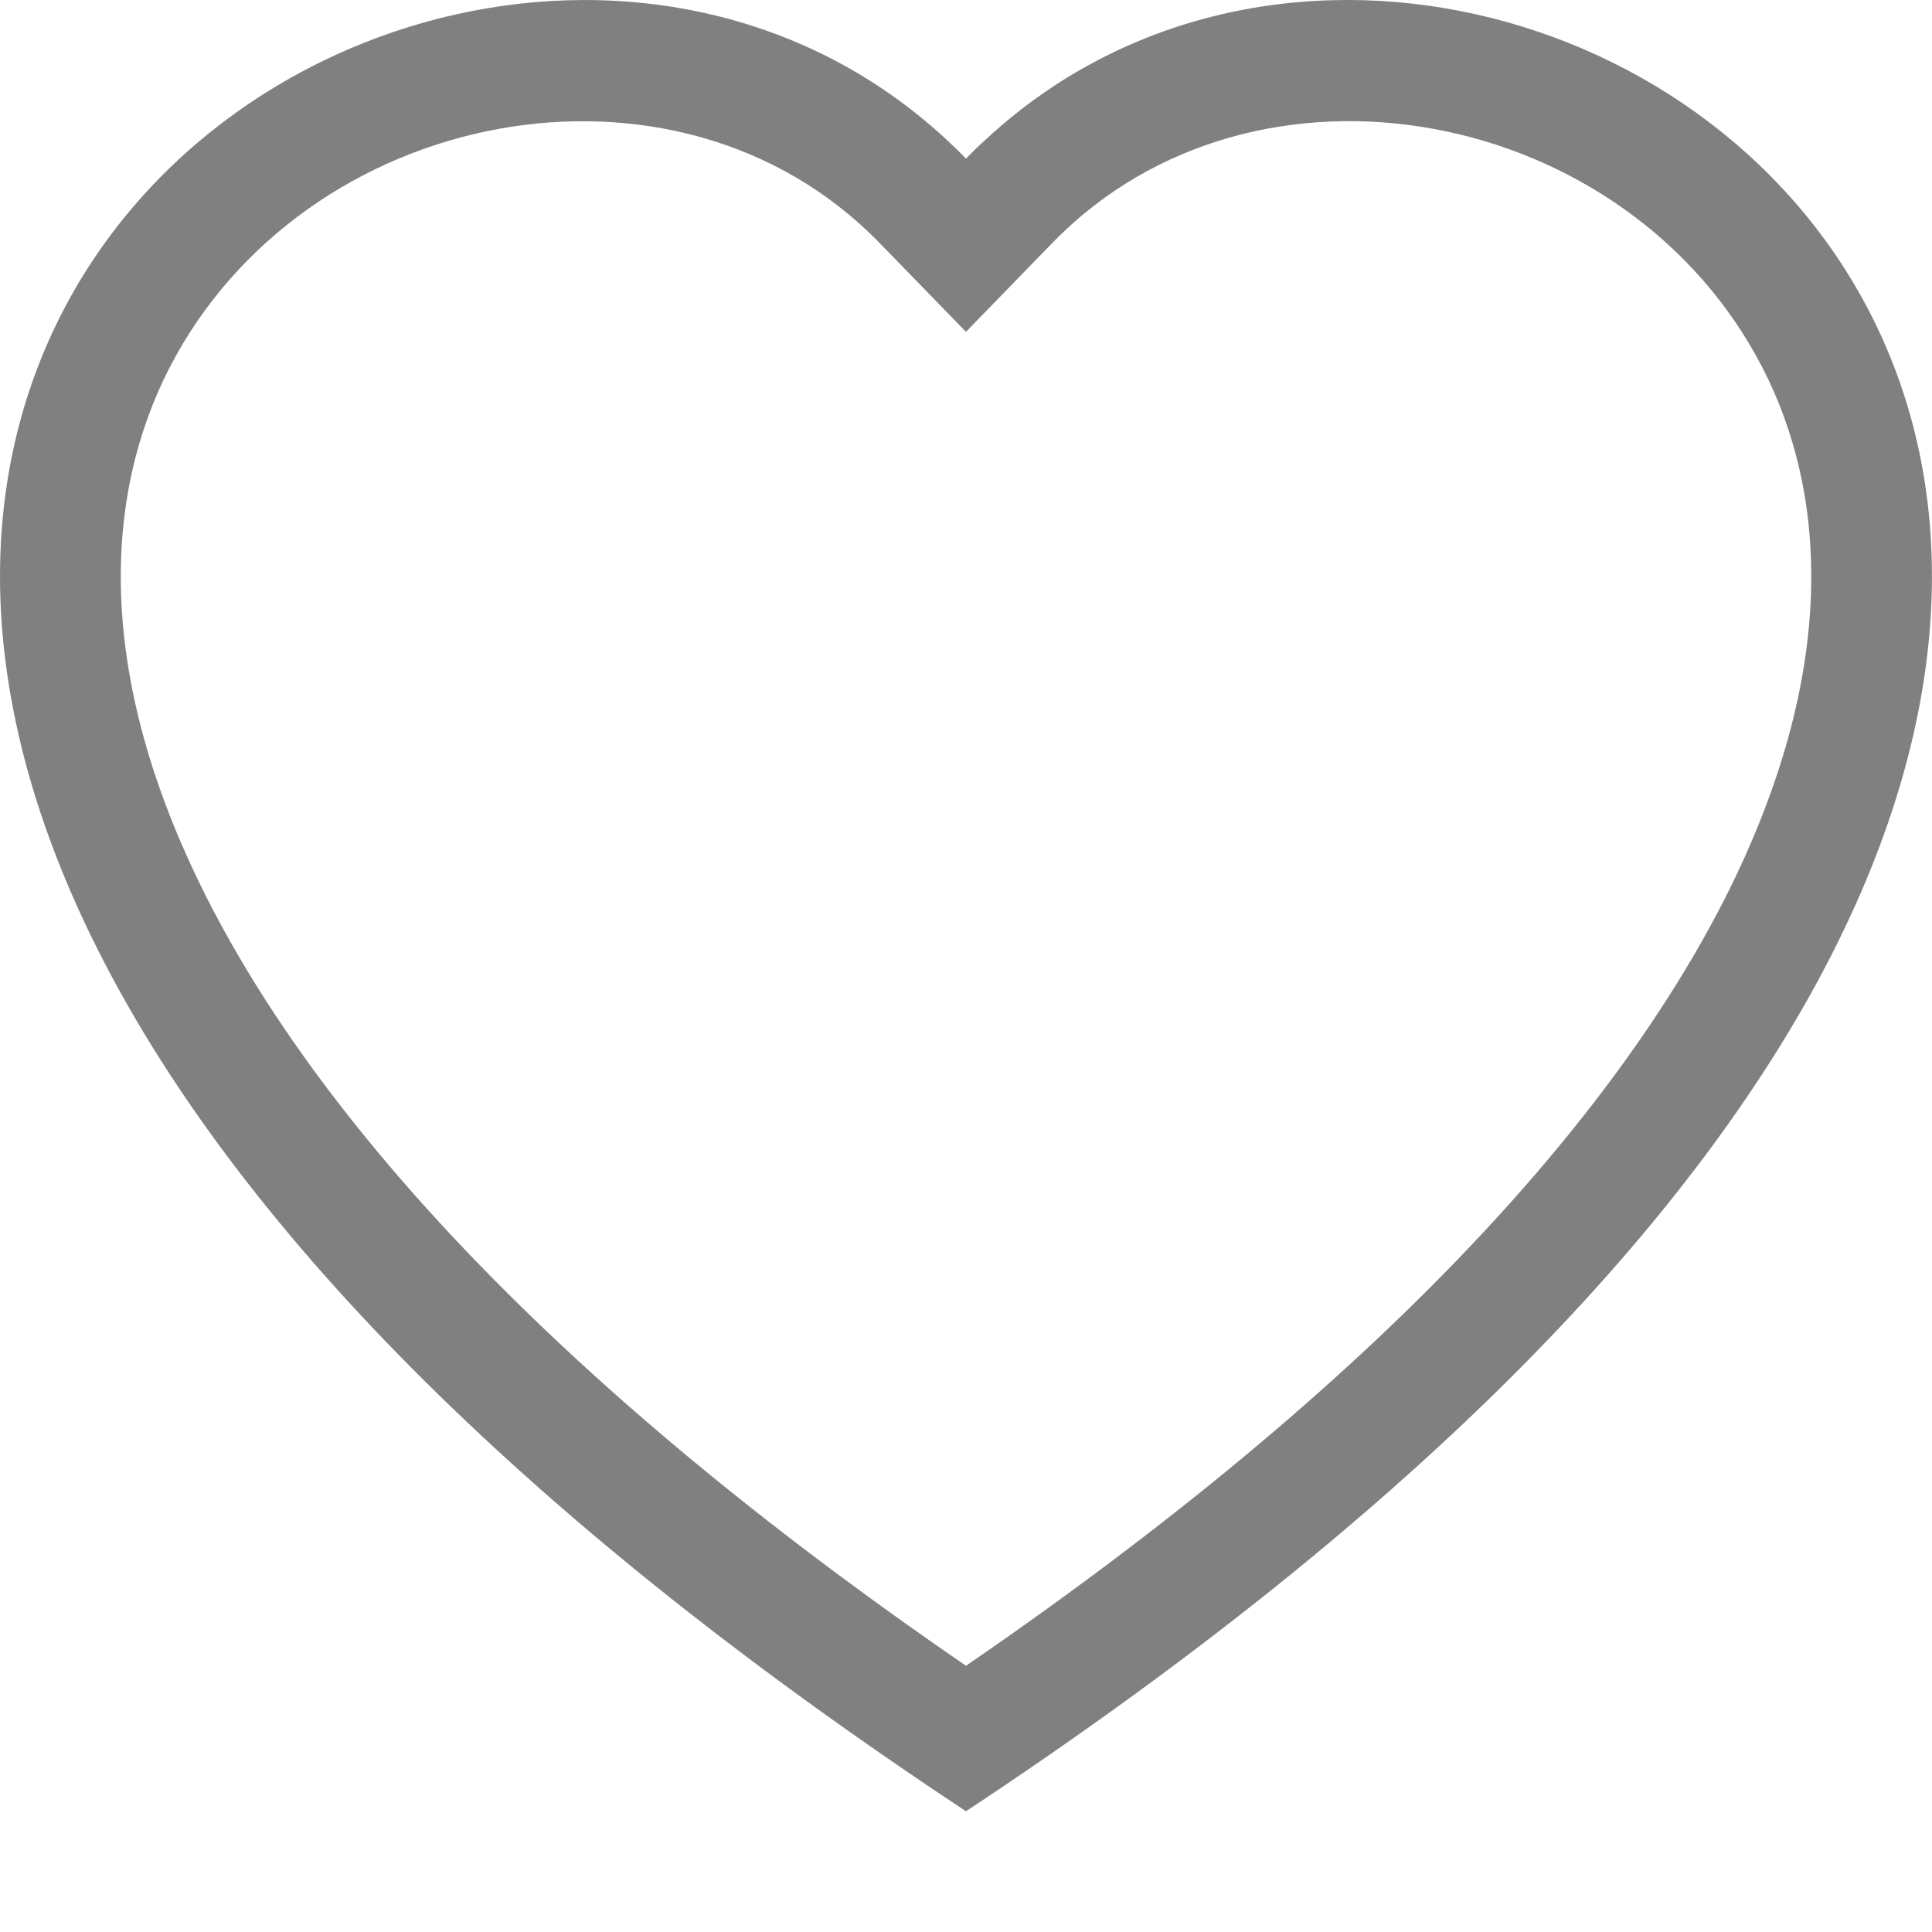
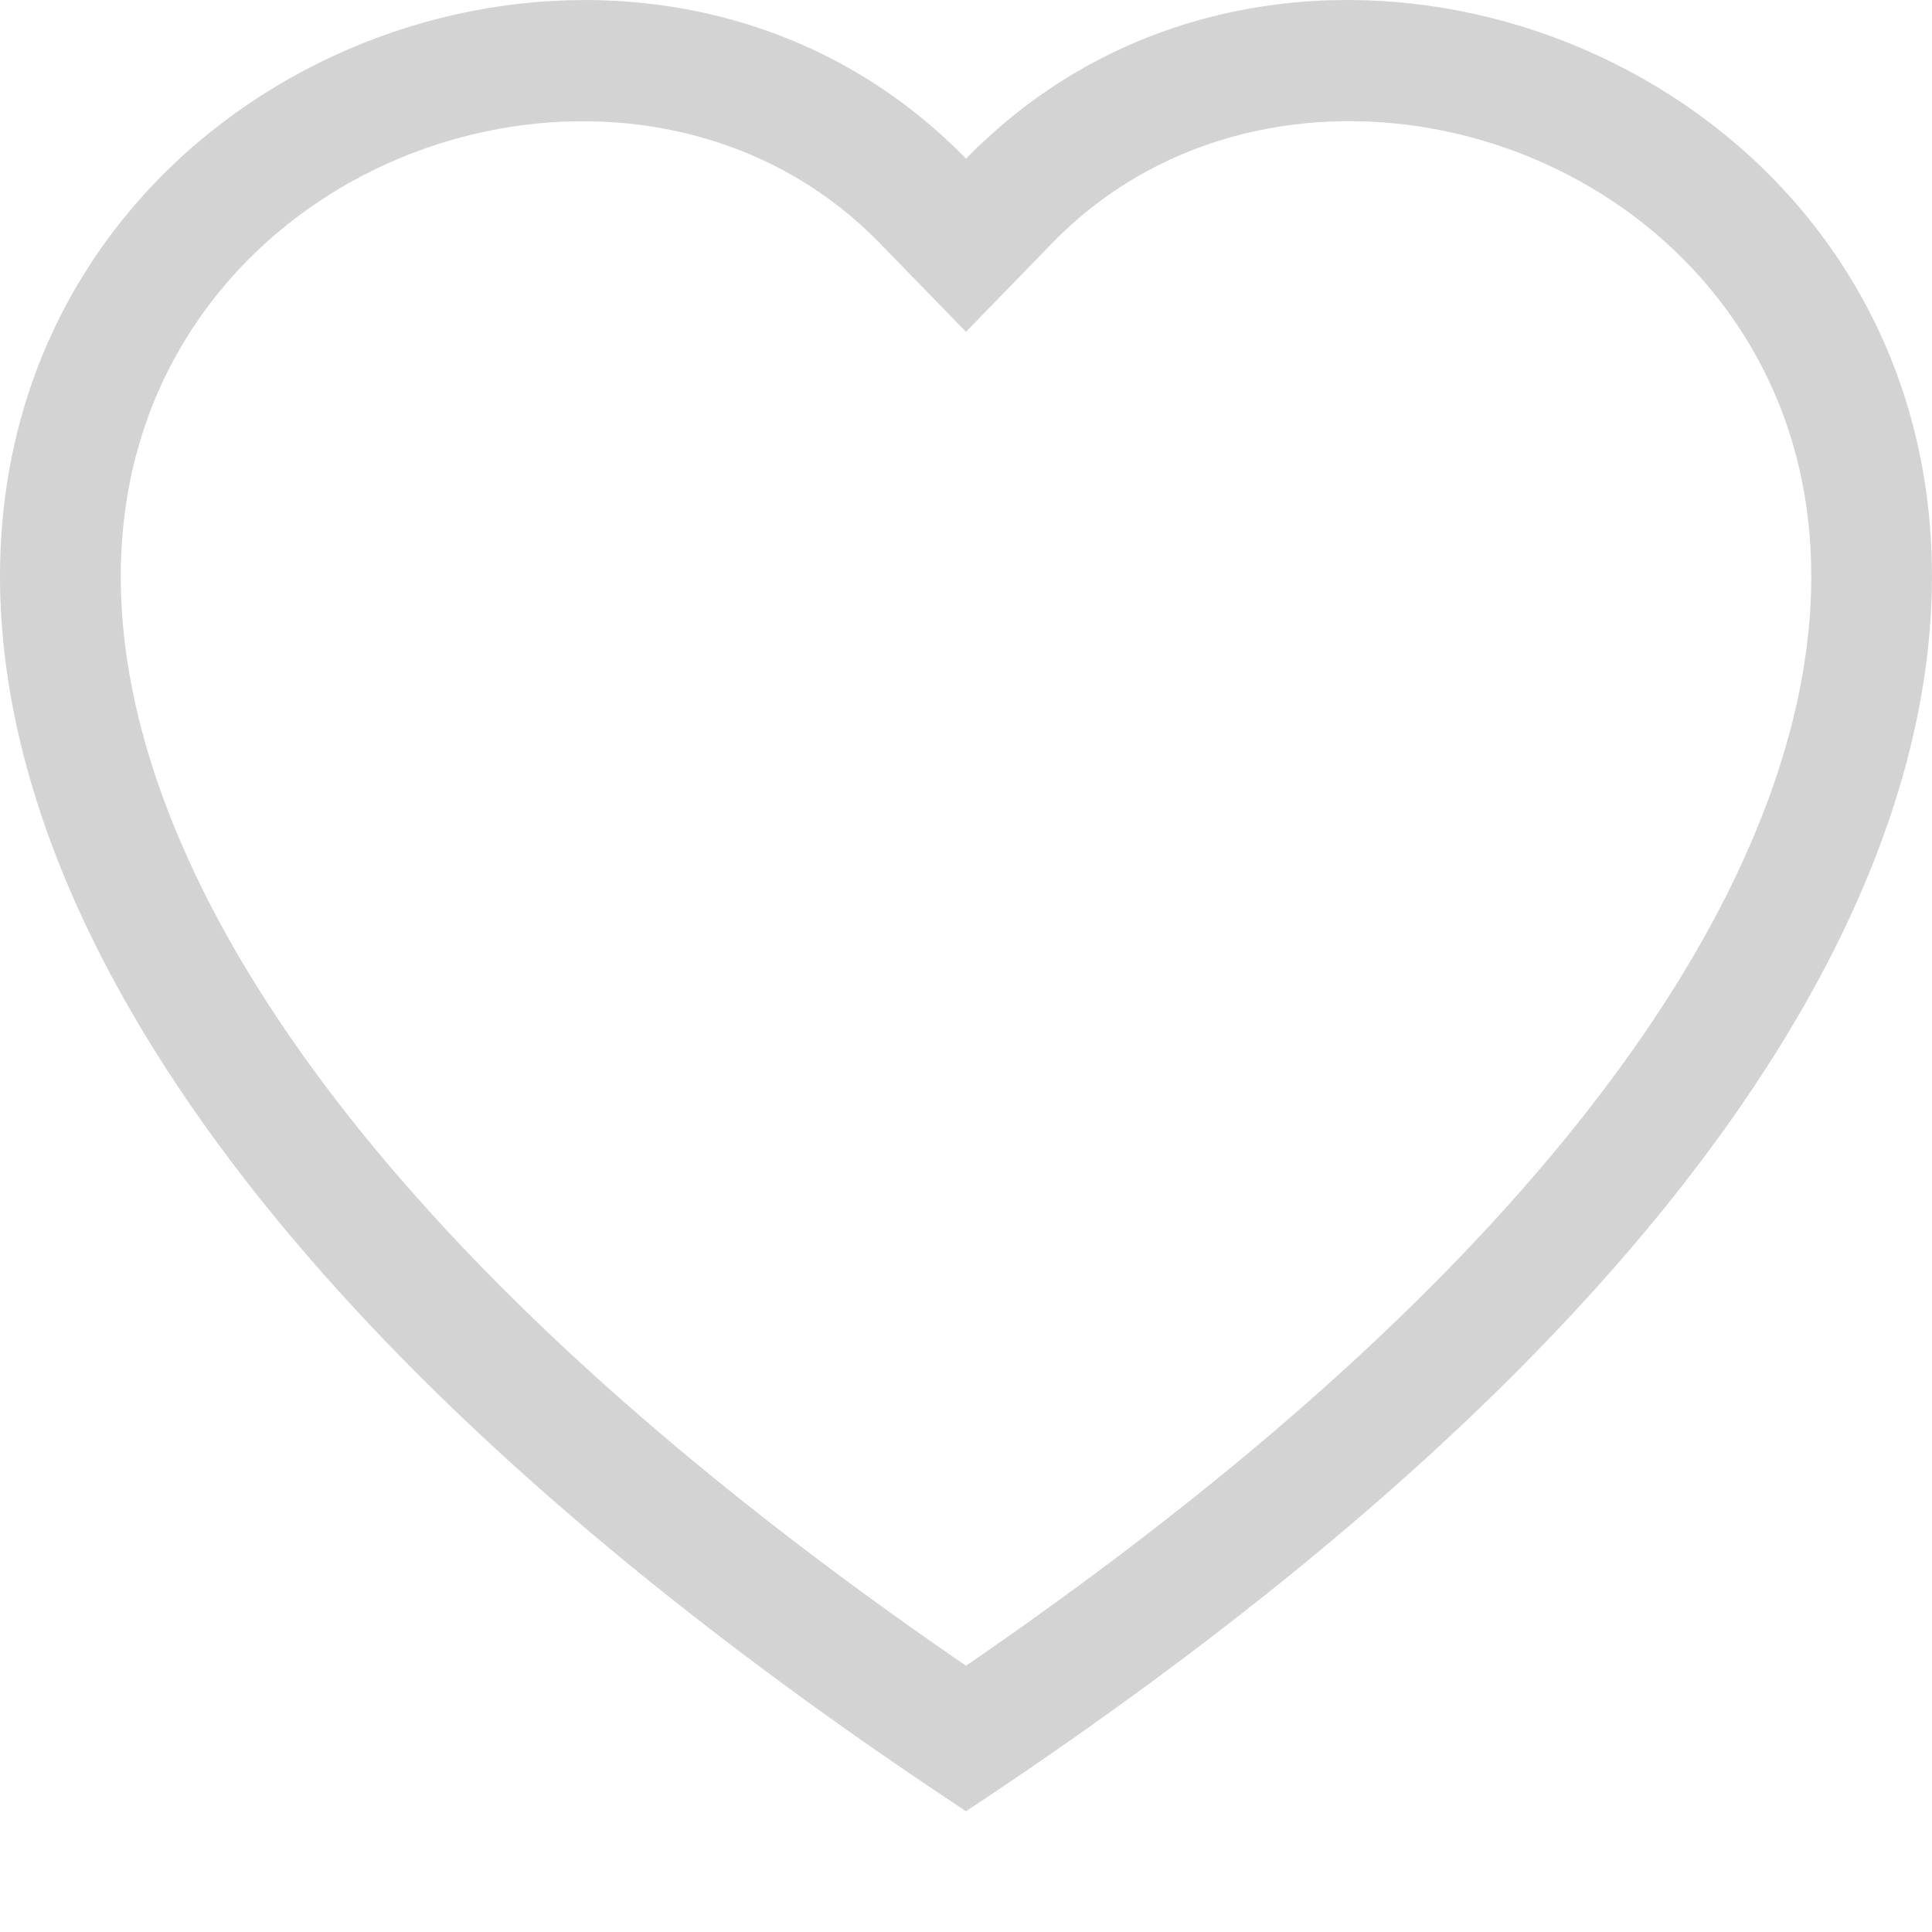
- <svg xmlns="http://www.w3.org/2000/svg" width="16" height="16" fill="grey" class="bi bi-heart" viewBox="0 0 16 16">
+ <svg xmlns="http://www.w3.org/2000/svg" width="16" height="16" fill="lightgrey" class="bi bi-heart" viewBox="0 0 16 16">
  <path d="m8 2.748-.717-.737C5.6.281 2.514.878 1.4 3.053c-.523 1.023-.641 2.5.314 4.385.92 1.815 2.834 3.989 6.286 6.357 3.452-2.368 5.365-4.542 6.286-6.357.955-1.886.838-3.362.314-4.385C13.486.878 10.4.28 8.717 2.01L8 2.748zM8 15C-7.333 4.868 3.279-3.04 7.824 1.143c.06.055.119.112.176.171a3.12 3.12 0 0 1 .176-.17C12.72-3.042 23.333 4.867 8 15z" />
</svg>
